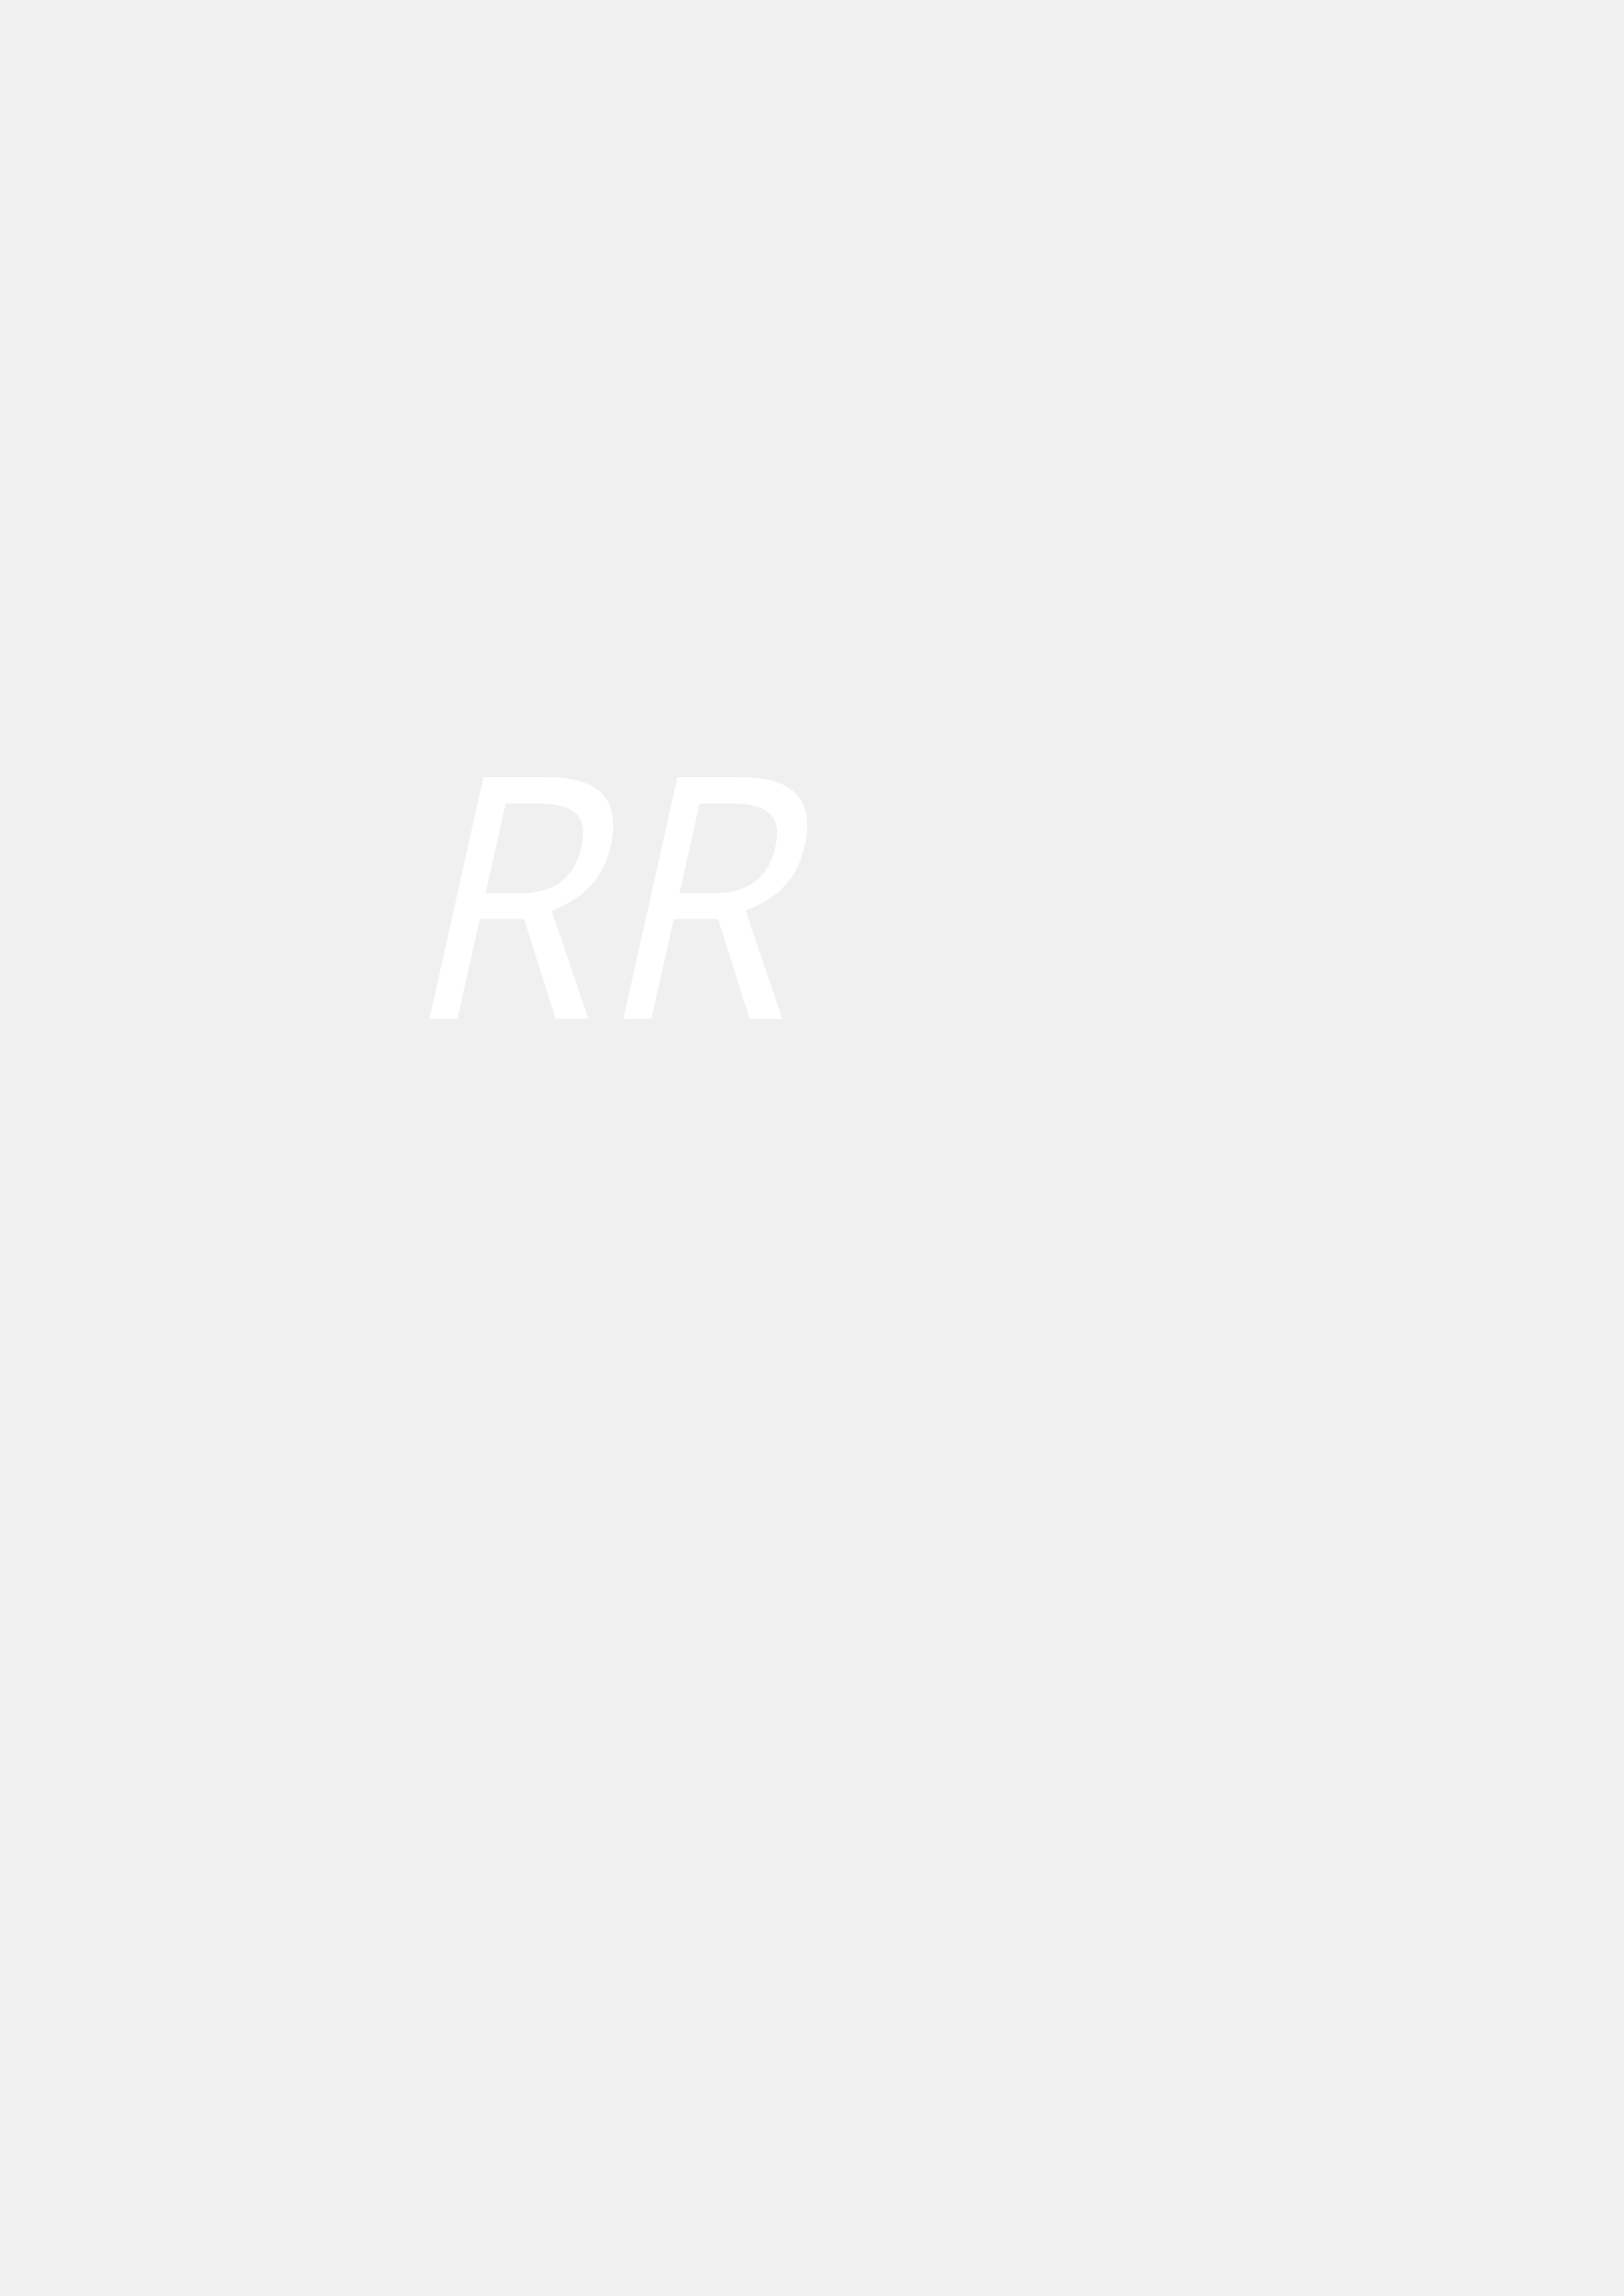
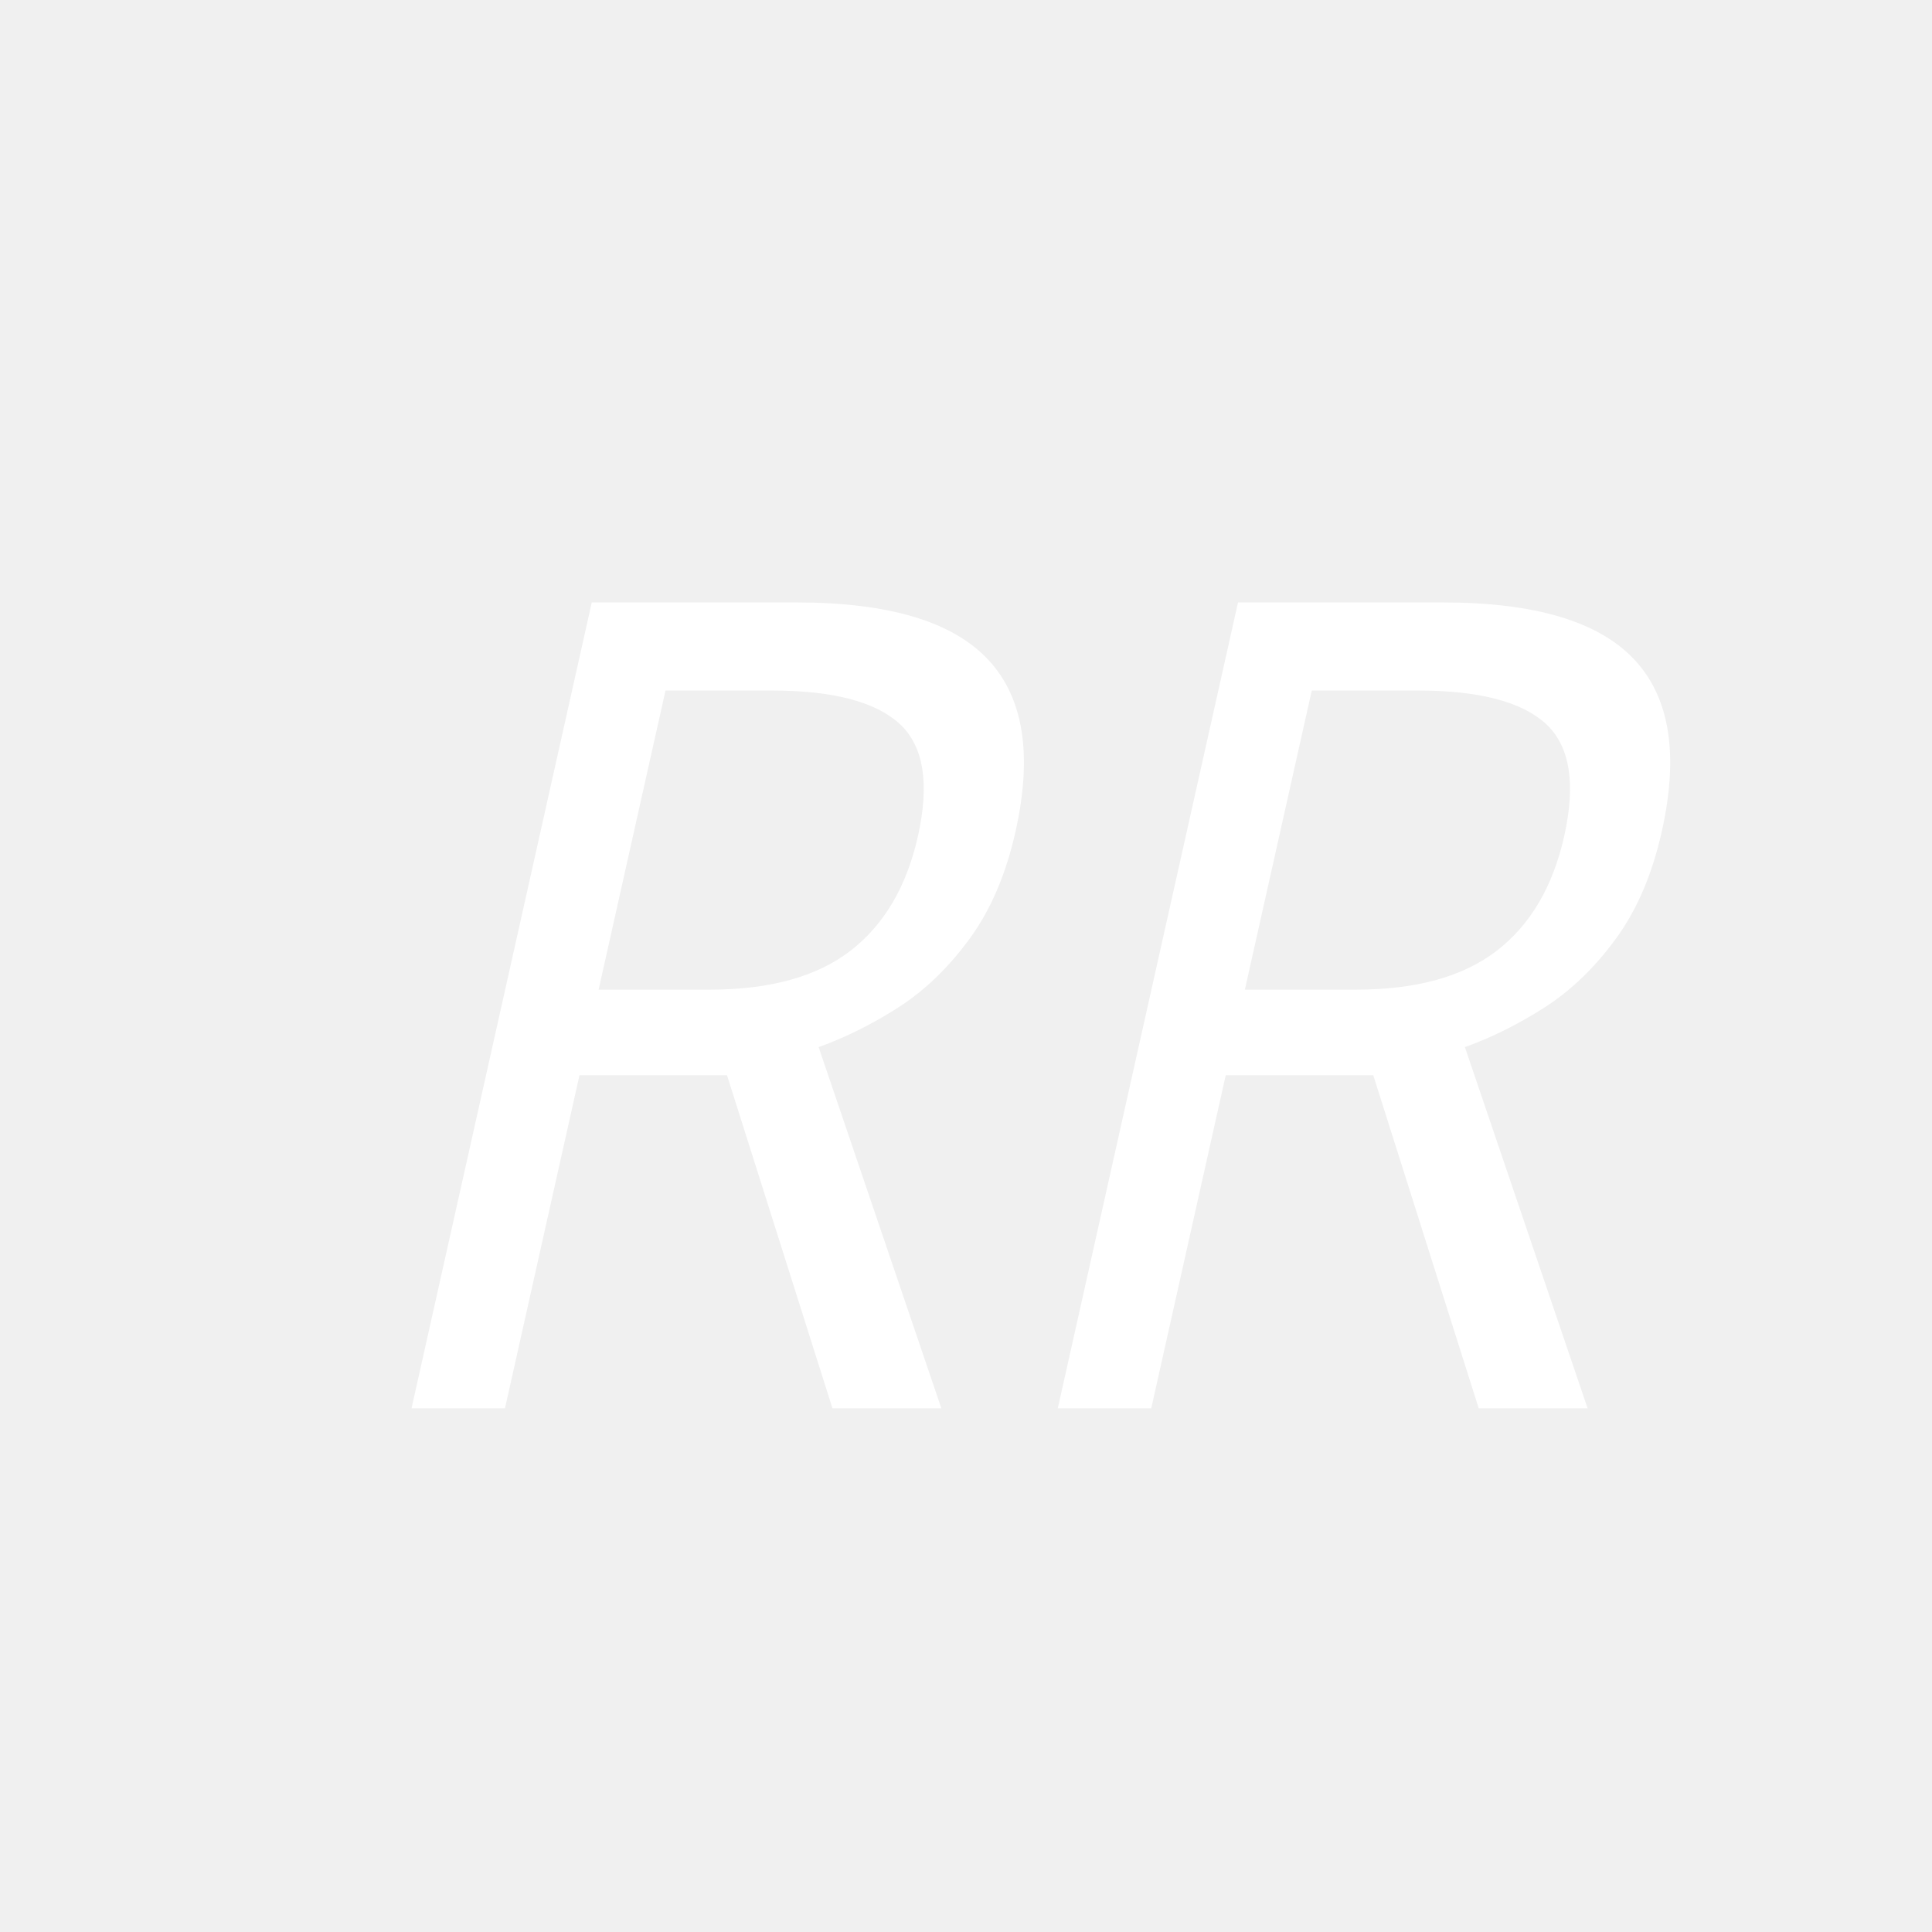
- <svg xmlns="http://www.w3.org/2000/svg" width="210mm" height="297mm" viewBox="0 0 210 297" version="1.1" id="svg1">
+ <svg xmlns="http://www.w3.org/2000/svg" width="75mm" height="75mm" viewBox="0 0 75 75" version="1.1" id="svg1">
  <defs id="defs1" />
  <g id="layer1">
-     <text xml:space="preserve" style="font-style:normal;font-variant:normal;font-weight:normal;font-stretch:normal;font-size:42.04px;line-height:normal;font-family:Impact;-inkscape-font-specification:'Impact, Normal';font-variant-ligatures:normal;font-variant-caps:normal;font-variant-numeric:normal;font-variant-east-asian:normal;text-decoration-color:#000000;fill:#ffffff;stroke-width:1.043;-inkscape-stroke:none" x="84.526" y="126.458" id="text1" transform="matrix(0.9594385,0,-0.2330983,1.042276,0,0)">
-       <tspan id="tspan1" style="font-style:normal;font-variant:normal;font-weight:normal;font-stretch:normal;font-size:42.04px;font-family:Impact;-inkscape-font-specification:'Impact, Normal';font-variant-ligatures:normal;font-variant-caps:normal;font-variant-numeric:normal;font-variant-east-asian:normal;stroke-width:1.043;fill:#ffffff" x="84.526" y="126.458">RR</tspan>
+     <text xml:space="preserve" style="font-style:normal;font-variant:normal;font-weight:normal;font-stretch:normal;font-size:42.04px;line-height:normal;font-family:Impact;-inkscape-font-specification:'Impact, Normal';font-variant-ligatures:normal;font-variant-caps:normal;font-variant-numeric:normal;font-variant-east-asian:normal;text-decoration-color:#000000;fill:#ffffff;stroke-width:1.043;-inkscape-stroke:none" x="25.317" y="52.452" id="text1" transform="matrix(0.9594385,0,-0.2330983,1.042276,0,0)">
+       <tspan id="tspan1" style="font-style:normal;font-variant:normal;font-weight:normal;font-stretch:normal;font-size:42.04px;font-family:Impact;-inkscape-font-specification:'Impact, Normal';font-variant-ligatures:normal;font-variant-caps:normal;font-variant-numeric:normal;font-variant-east-asian:normal;fill:#ffffff;stroke-width:1.043" x="25.317" y="52.452">RR</tspan>
    </text>
  </g>
</svg>
